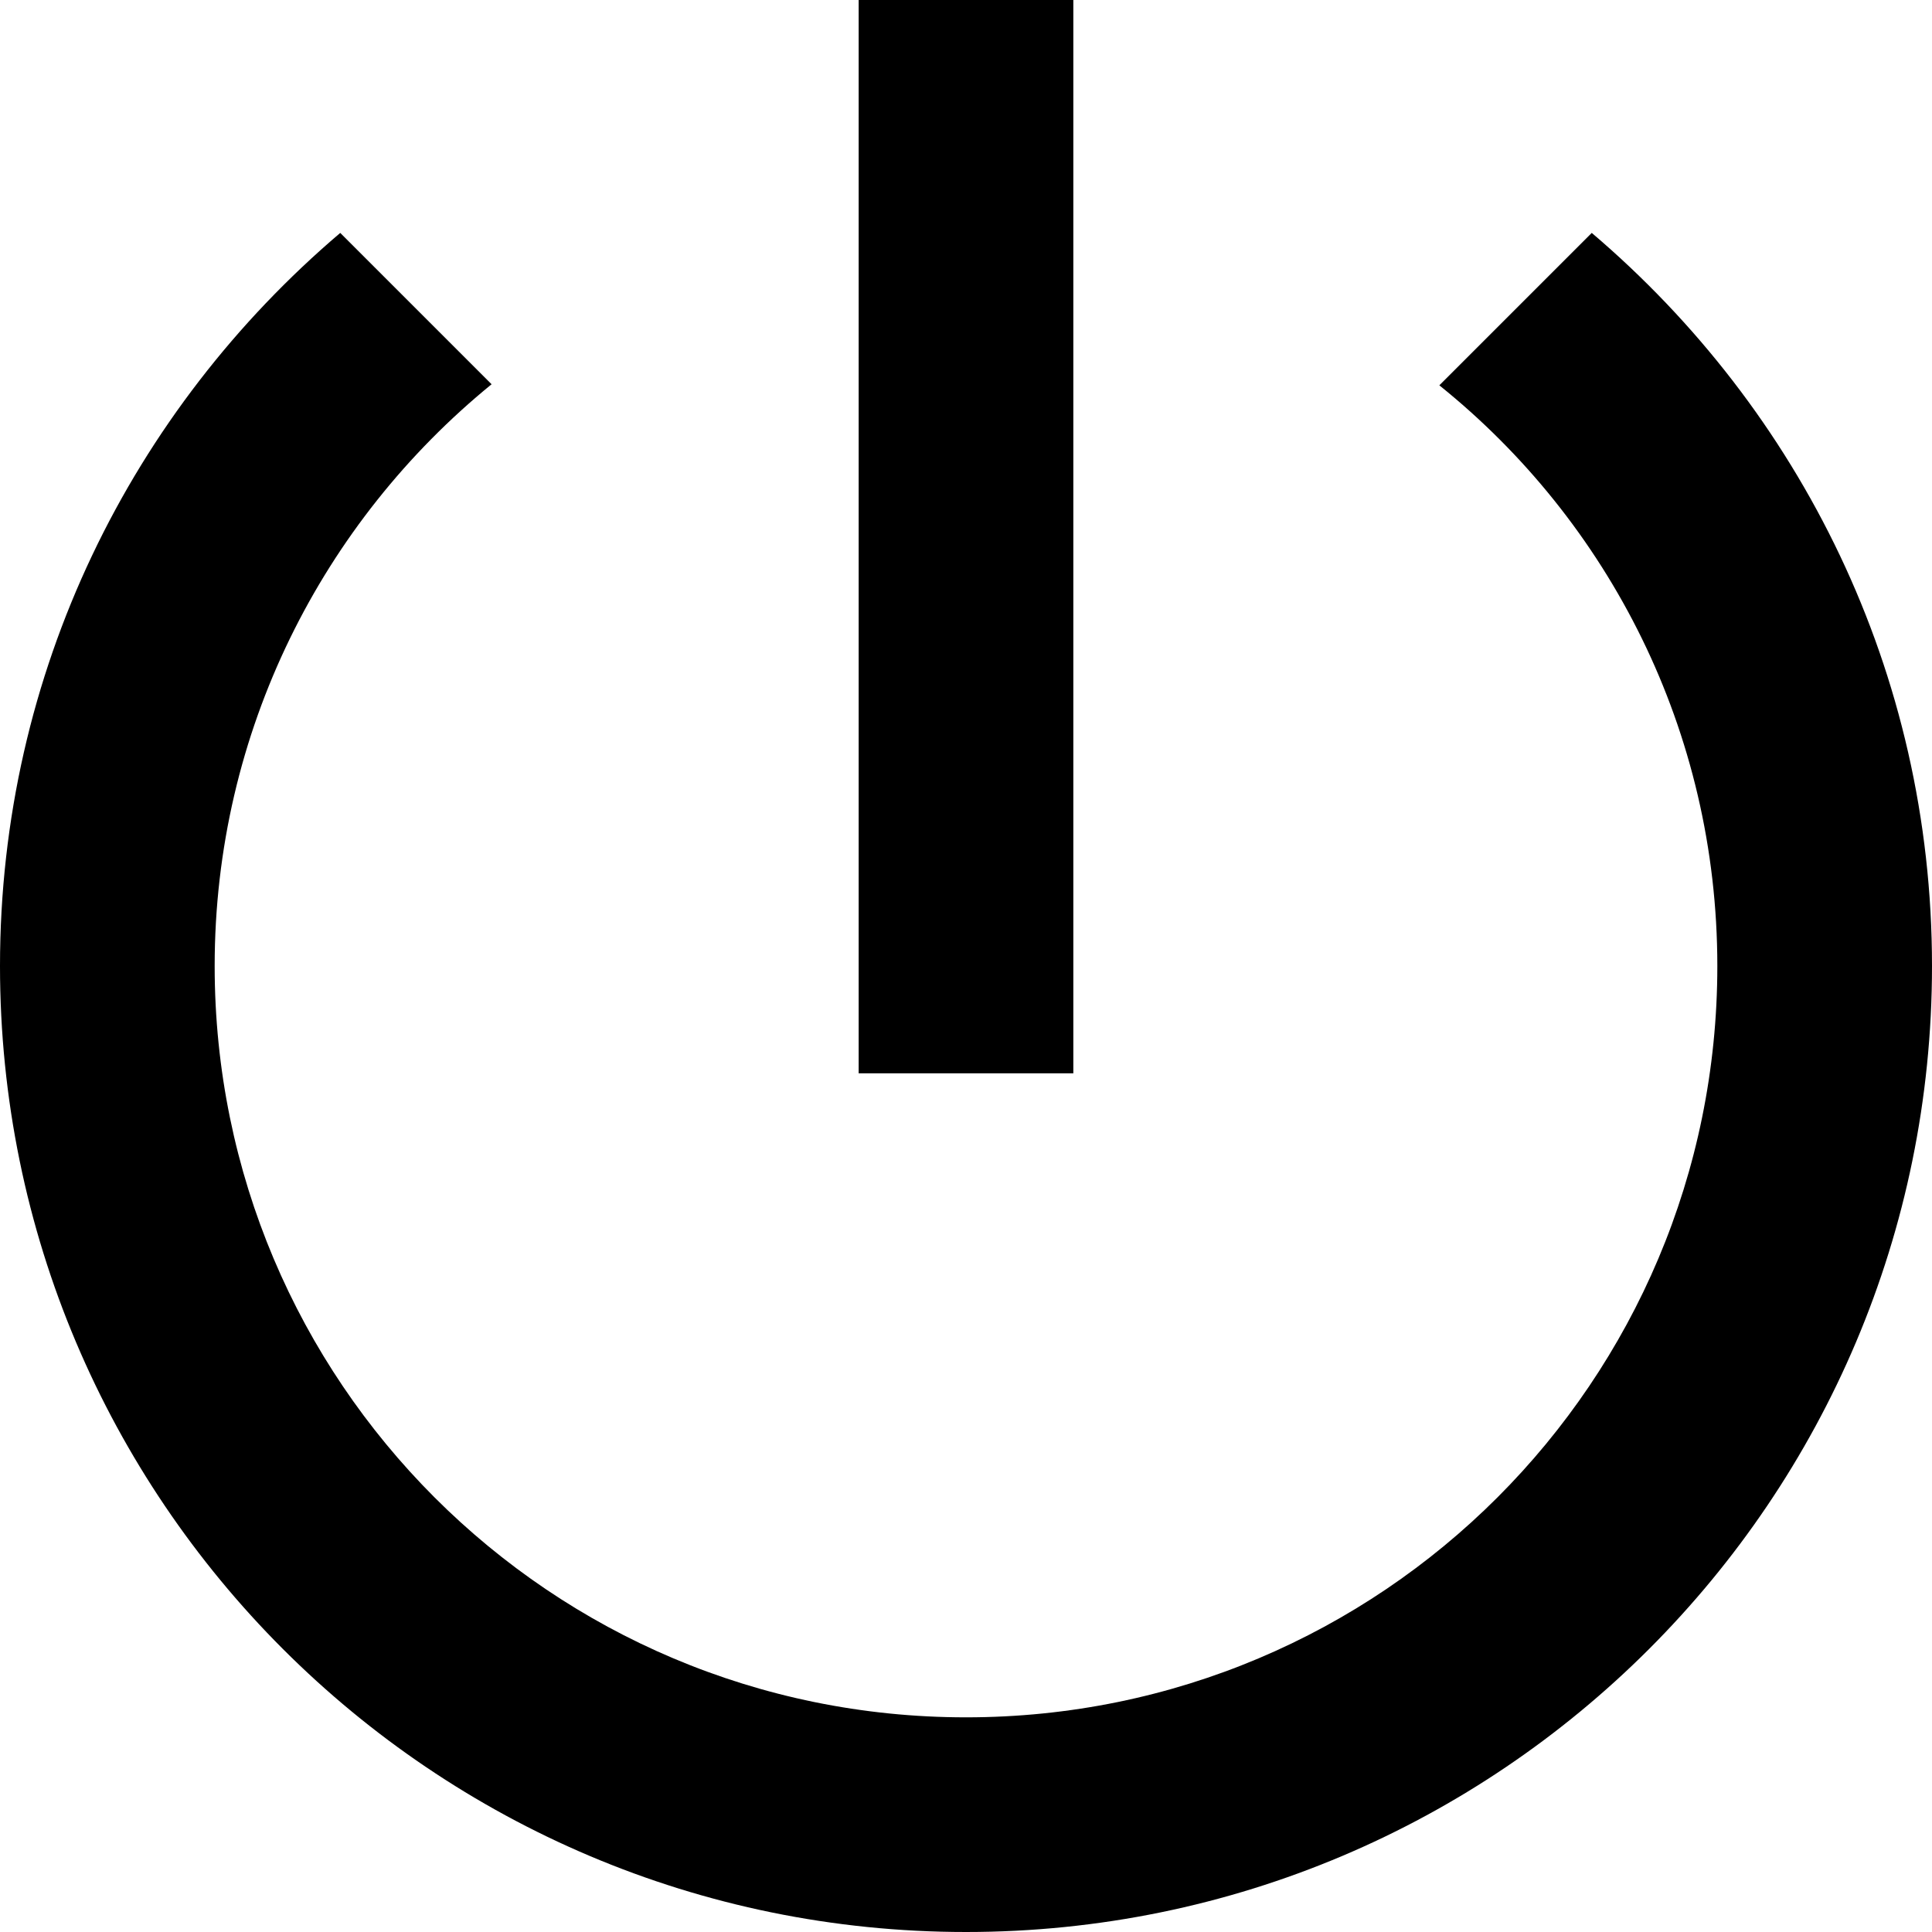
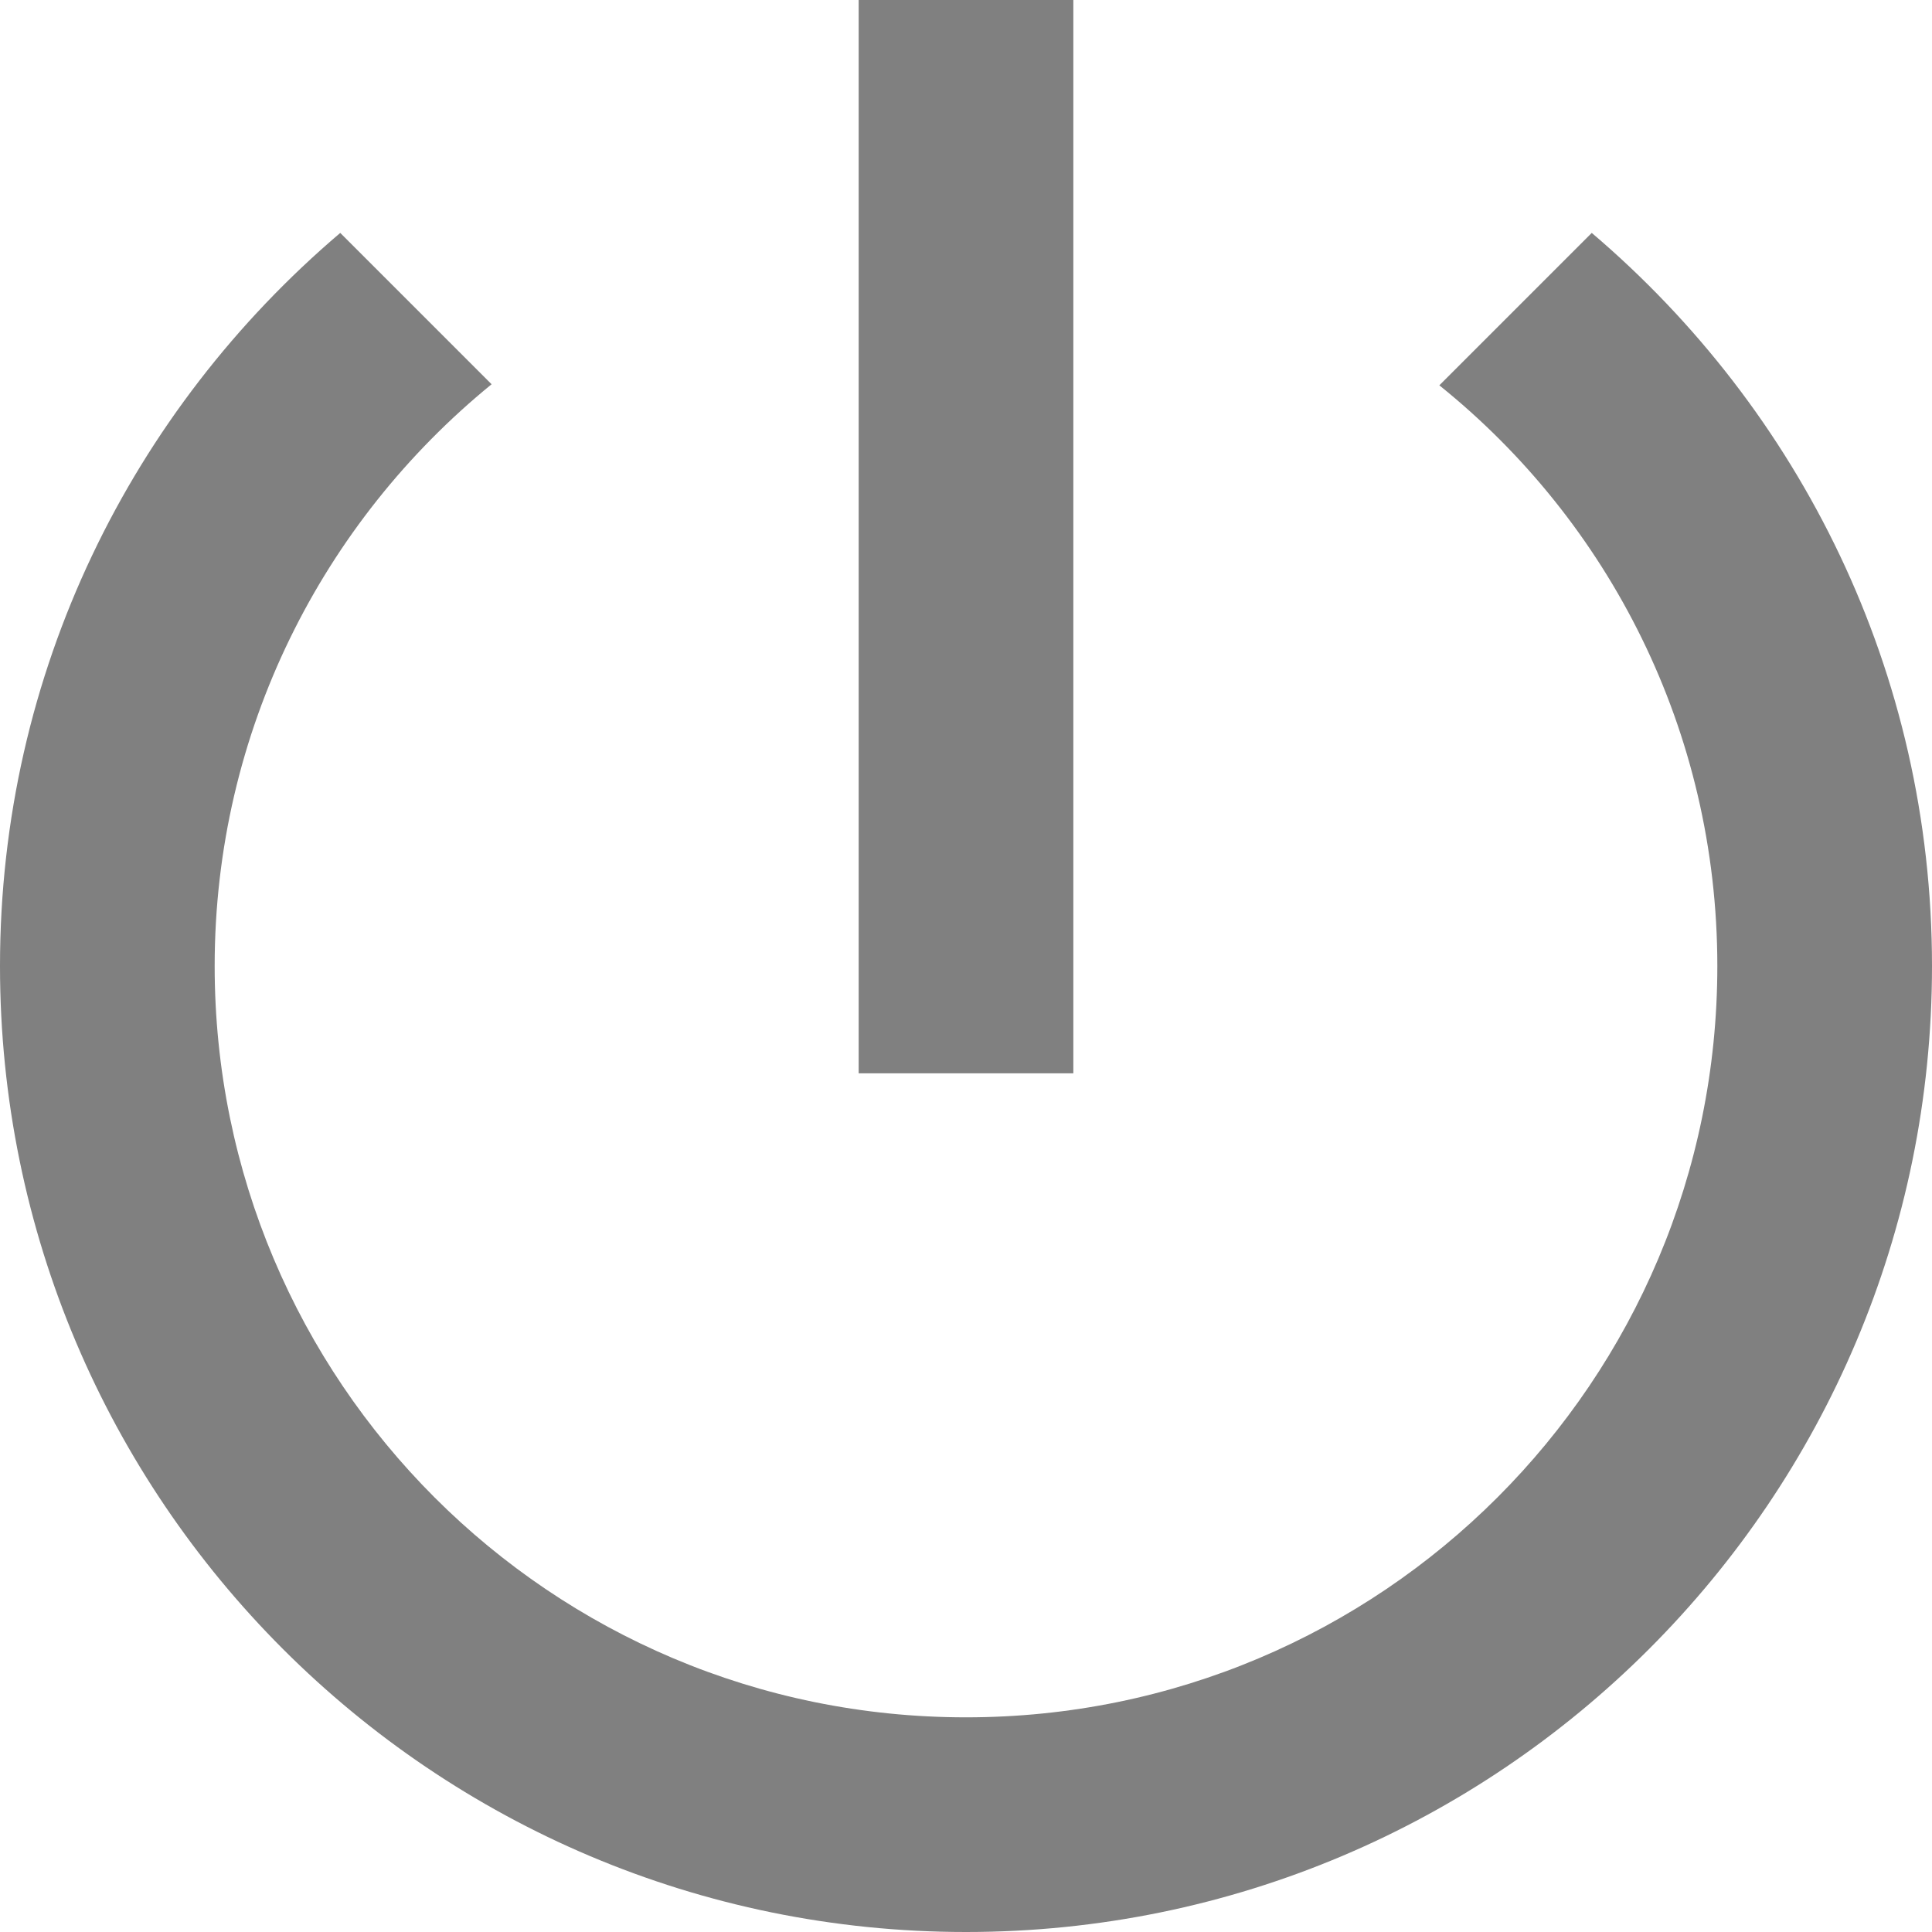
<svg xmlns="http://www.w3.org/2000/svg" width="18px" height="18px" viewBox="0 0 18 18" version="1.1">
  <g id="Material-Design-Icons" stroke="none" stroke-width="1" fill="none" fill-rule="evenodd">
    <g id="Action" transform="translate(-99, -723)">
      <g id="Action/ic_power_settings_new" transform="translate(96, 720)">
        <g id="ic_power_settings_new">
          <polygon id="Bounds" points="0 0 24 0 24 24 0 24" />
-           <path d="M13,3 L11,3 L11,13 L13,13 L13,3 L13,3 Z M17.83,5.17 L16.41,6.59 C17.99,7.86 19,9.81 19,12 C19,15.87 15.87,19 12,19 C8.13,19 5,15.87 5,12 C5,9.81 6.01,7.86 7.58,6.58 L6.17,5.17 C4.23,6.82 3,9.26 3,12 C3,16.97 7.03,21 12,21 C16.97,21 21,16.97 21,12 C21,9.26 19.77,6.82 17.83,5.17 L17.83,5.17 Z" id="Icon" fill="#000000" />
+           <path d="M13,3 L11,3 L11,13 L13,13 L13,3 L13,3 Z M17.83,5.17 L16.41,6.59 C17.99,7.86 19,9.81 19,12 C19,15.87 15.87,19 12,19 C8.13,19 5,15.87 5,12 C5,9.81 6.01,7.86 7.58,6.58 L6.17,5.17 C4.23,6.82 3,9.26 3,12 C3,16.97 7.03,21 12,21 C16.97,21 21,16.97 21,12 C21,9.26 19.77,6.82 17.83,5.17 L17.83,5.17 Z" id="Icon" fill="#808080" />
        </g>
      </g>
    </g>
  </g>
</svg>
